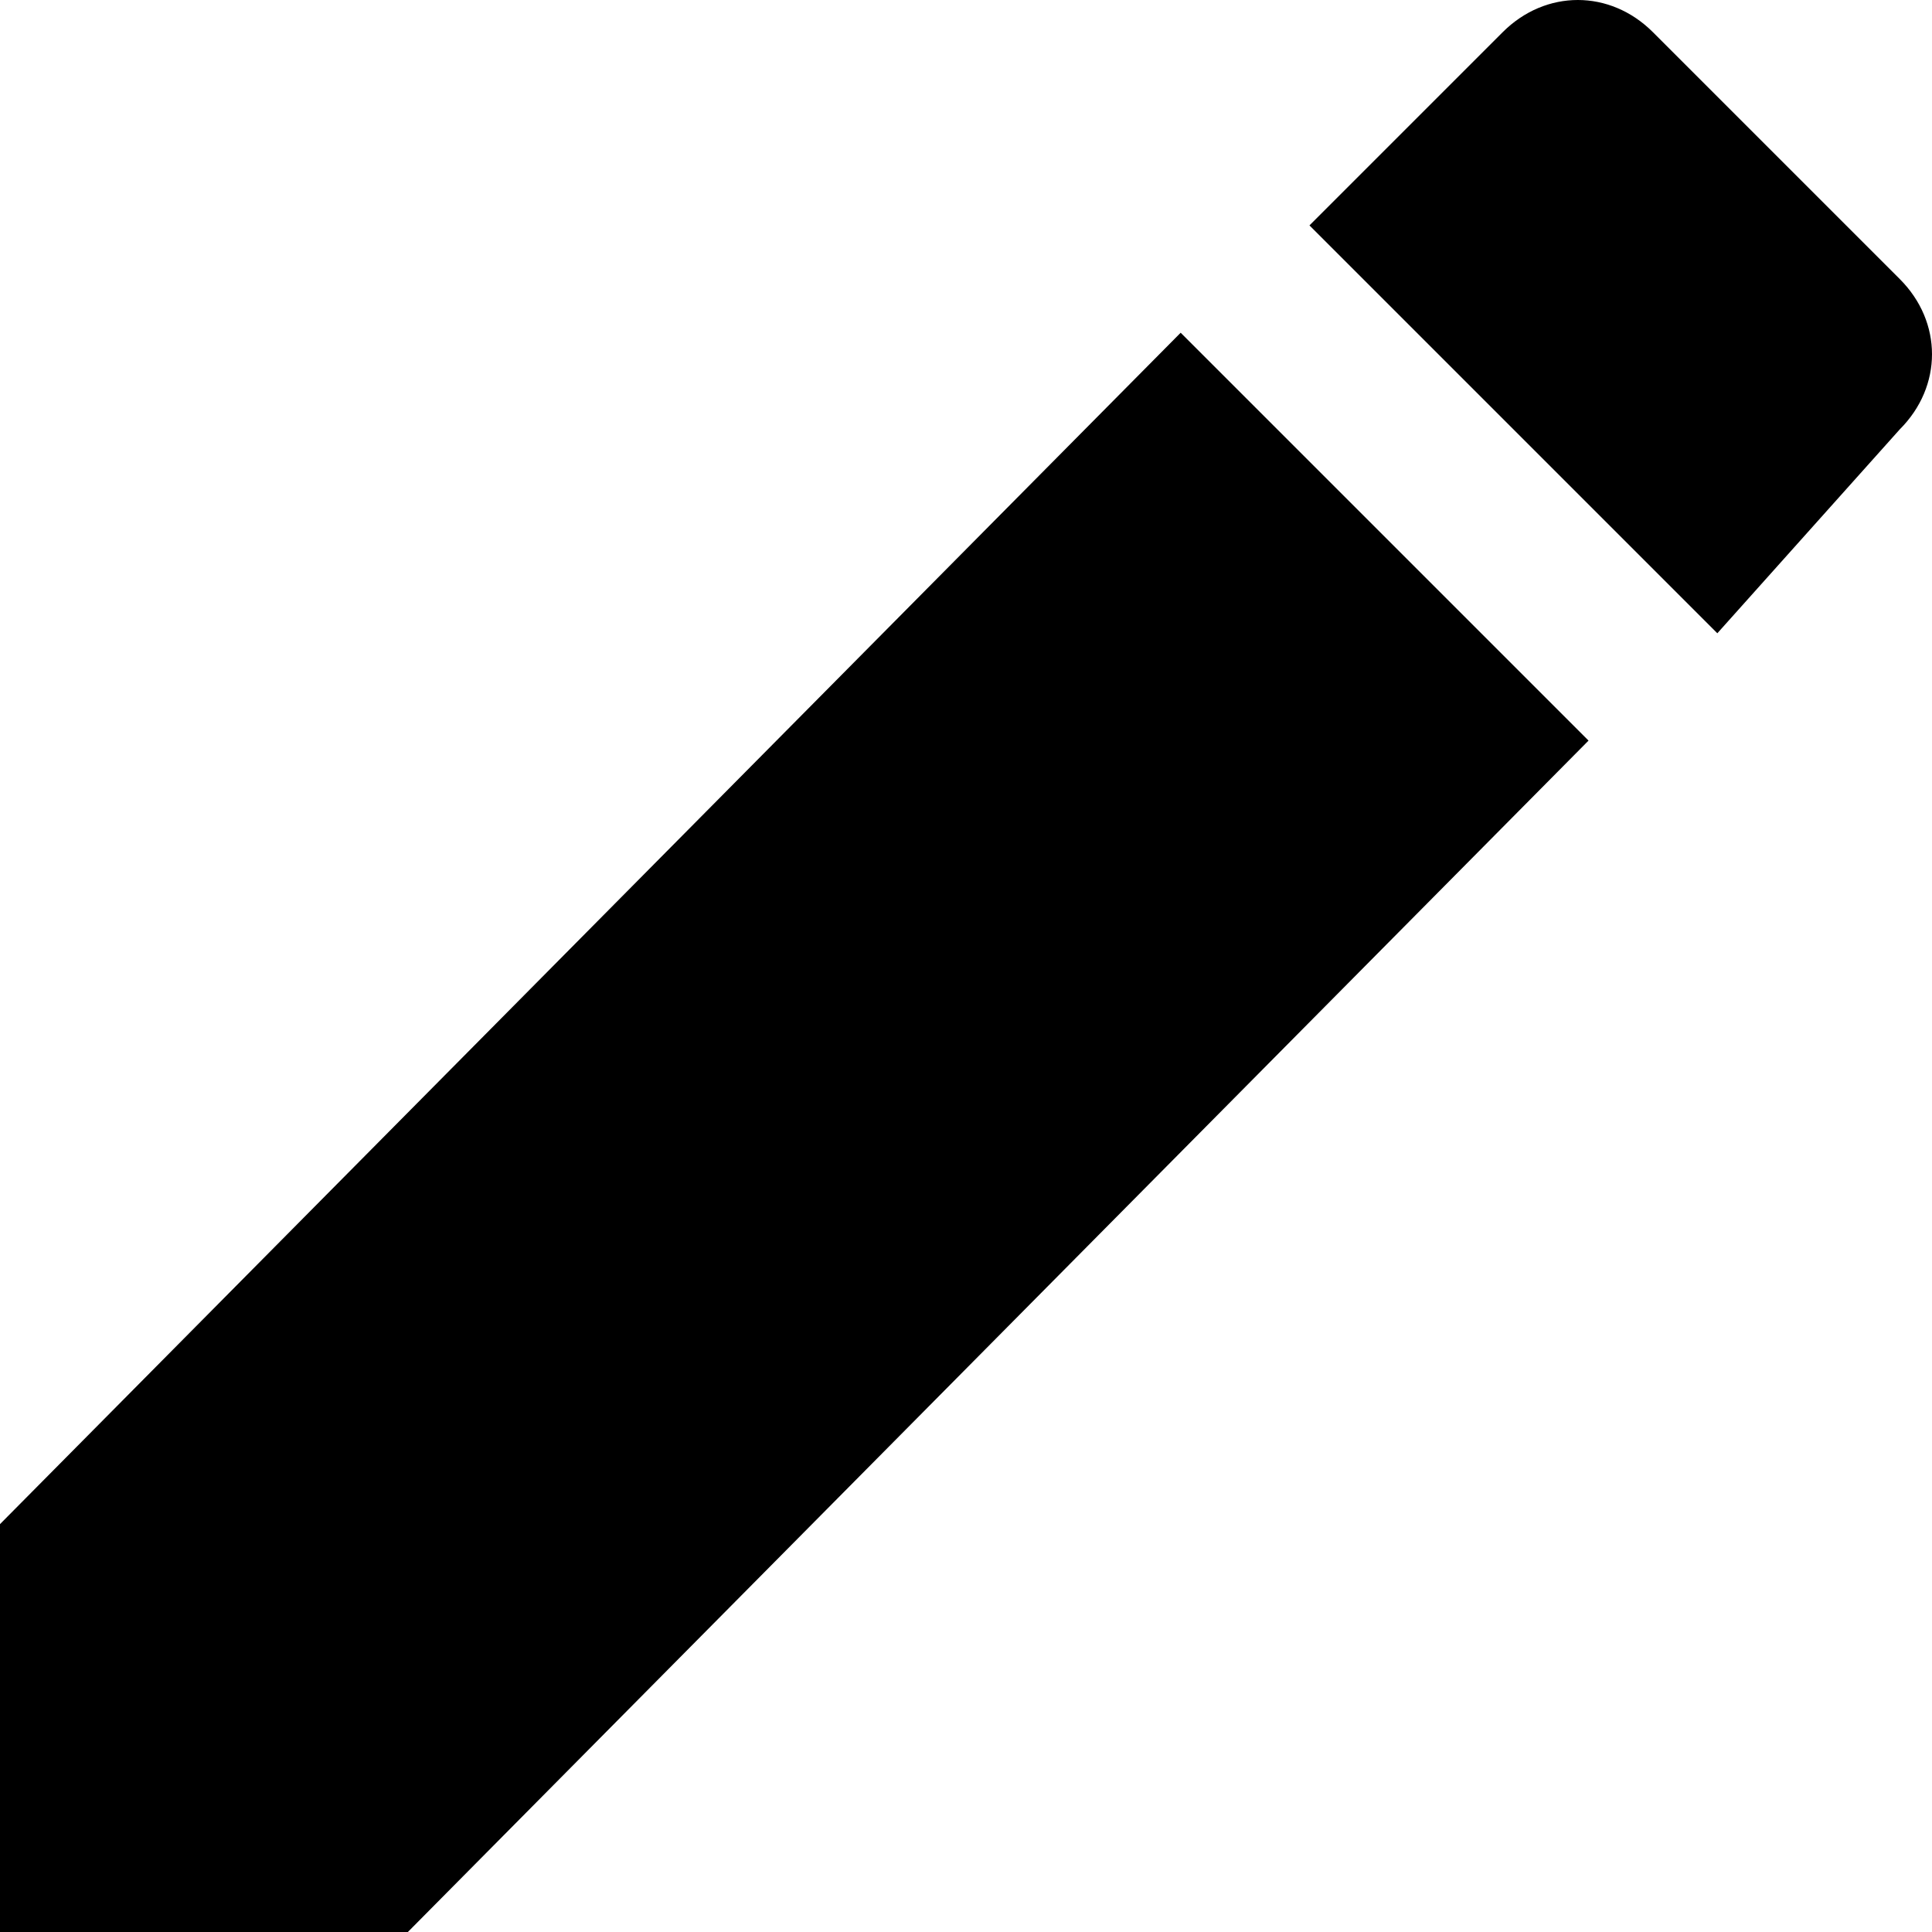
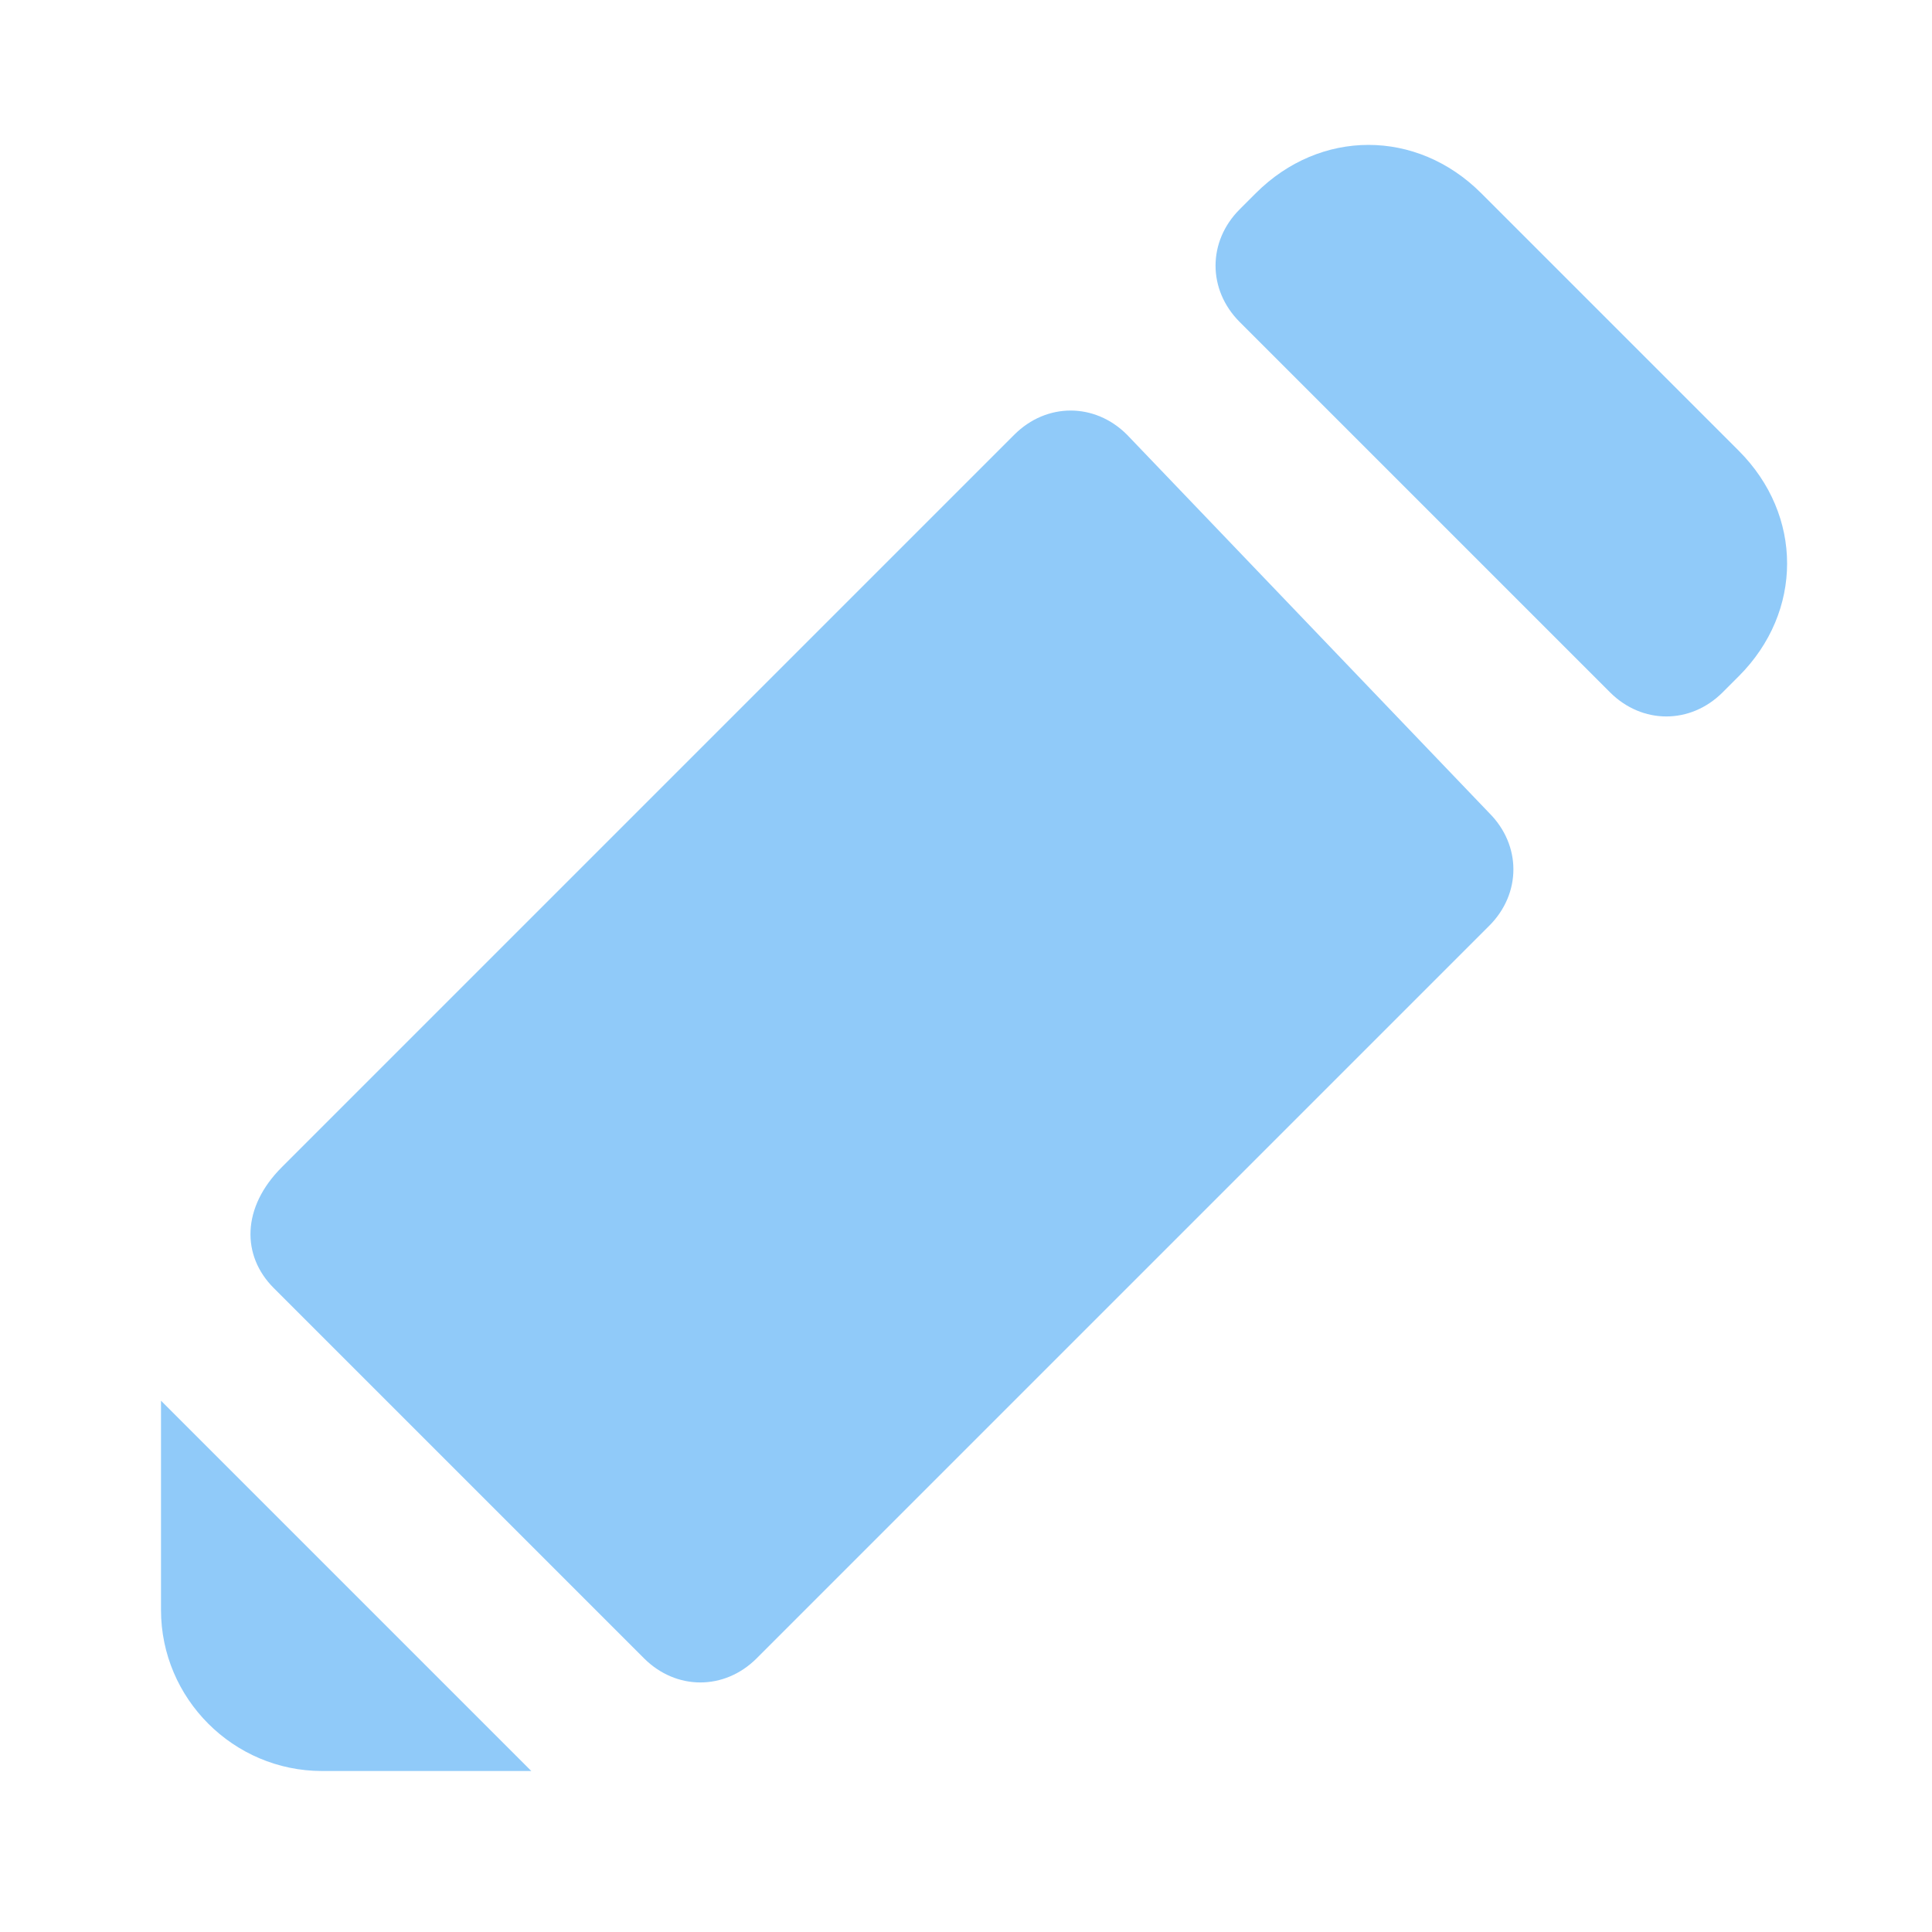
- <svg xmlns="http://www.w3.org/2000/svg" height="18px" version="1.1" viewBox="0 0 18 18" width="18px">
-   <defs />
-   <g fill="none" fill-rule="evenodd" id="Page-1" stroke="none" stroke-width="1">
-     <g fill="#000000" id="Core" transform="translate(-213, -129)">
-       <g id="create" transform="translate(213, 129)">
-         <path d="M0,14.2 L0,18 L3.8,18 L14.8,6.9 L11,3.1 L0,14.2 L0,14.2 Z M17.7,4 C18.1,3.6 18.1,3 17.7,2.6 L15.4,0.3 C15,-0.1 14.4,-0.1 14,0.3 L12.2,2.1 L16,5.9 L17.7,4 L17.7,4 Z" id="Shape" />
-       </g>
-     </g>
-   </g>
+ <svg xmlns="http://www.w3.org/2000/svg" viewBox="0 0 24 24" xml:space="preserve" enable-background="new 0 0 24 24">
+   <path d="M2 20c0 1.1.9 2 2 2h2.6L2 17.4V20zM21.6 5.6l-3.2-3.2c-.8-.8-2-.8-2.8 0l-.2.2c-.4.4-.4 1 0 1.4L20 8.6c.4.4 1 .4 1.4 0l.2-.2c.8-.8.8-2 0-2.8zM14 5.4c-.4-.4-1-.4-1.4 0l-9.1 9.1C3 15 3 15.6 3.4 16L8 20.6c.4.4 1 .4 1.4 0l9.1-9.1c.4-.4.4-1 0-1.4L14 5.4z" fill="#90caf9" class="fill-000000" />
</svg>
